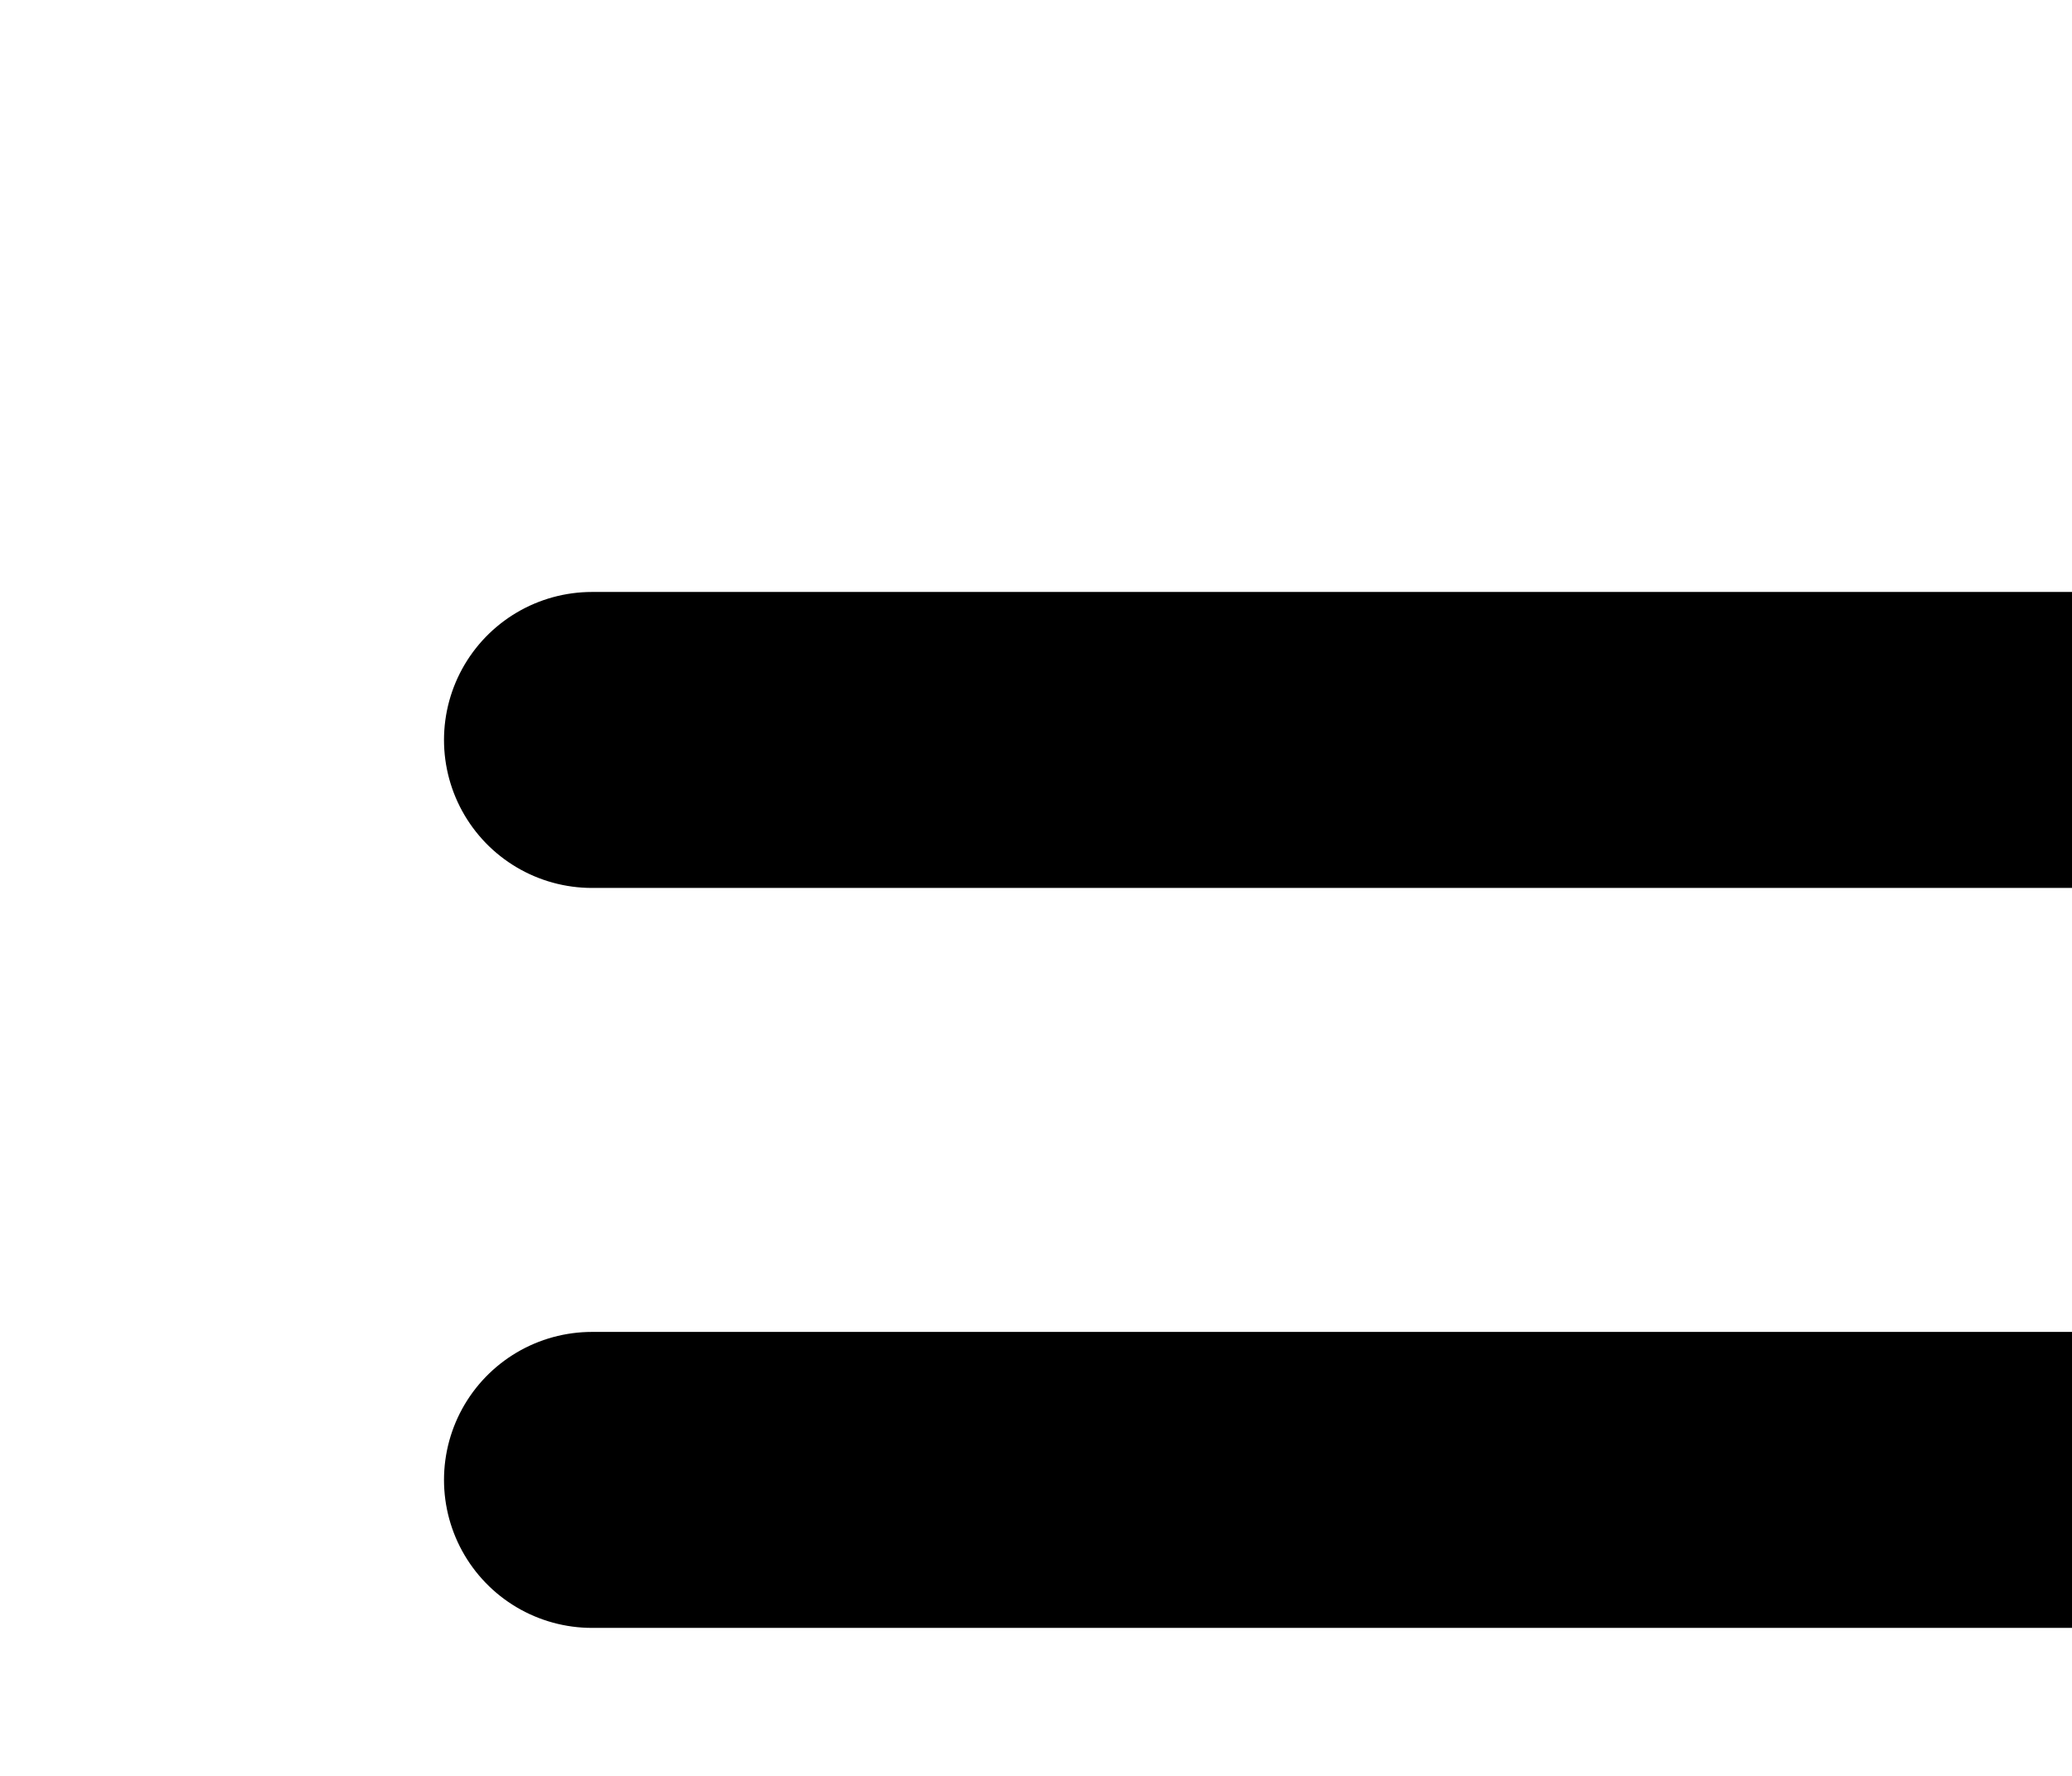
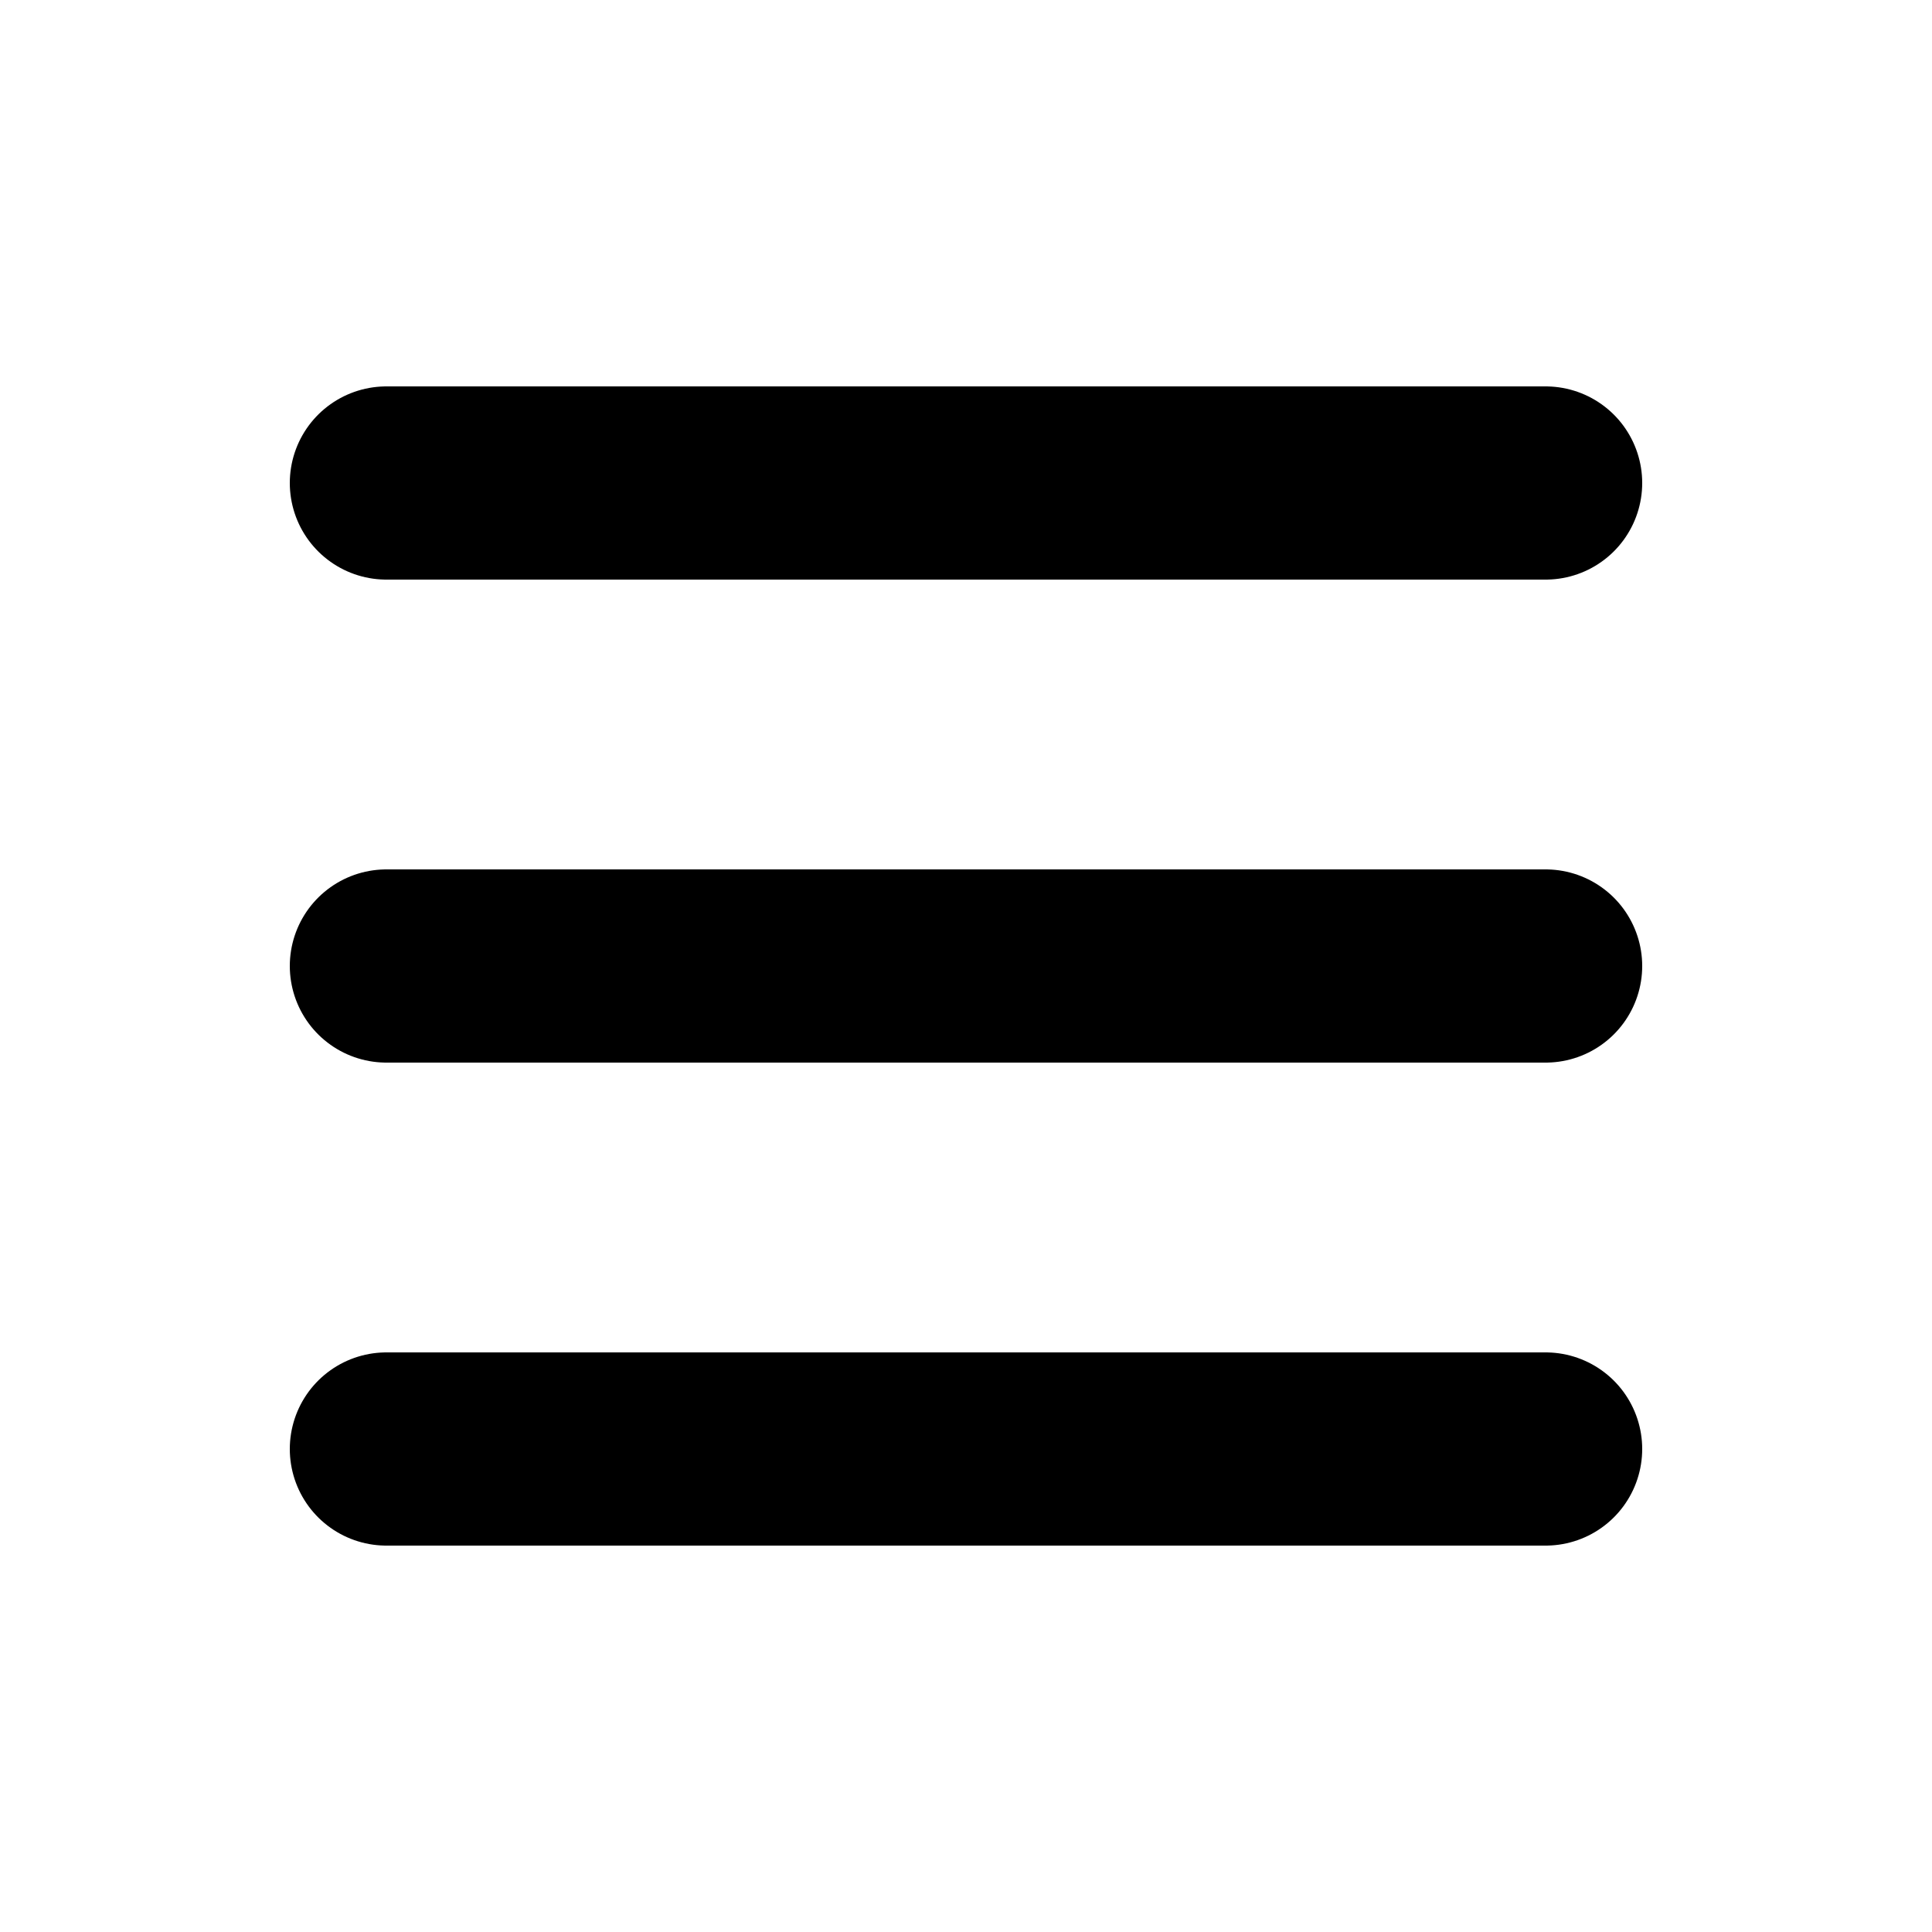
- <svg xmlns="http://www.w3.org/2000/svg" style="display:inline-block">
-   <g id="icon-tribar" viewBox="0 0 100% 100%">
+ <svg xmlns="http://www.w3.org/2000/svg" viewBox="0 0 100 100" style="width:100; height:100;">
+   <g id="icon-tribar">
    <line x1="20" y1="25" x2="80" y2="25" stroke="black" stroke-width="10" stroke-linecap="round" />
    <line x1="20" y1="50" x2="80" y2="50" stroke="black" stroke-width="10" stroke-linecap="round" />
    <line x1="20" y1="75" x2="80" y2="75" stroke="black" stroke-width="10" stroke-linecap="round" />
  </g>
</svg>
